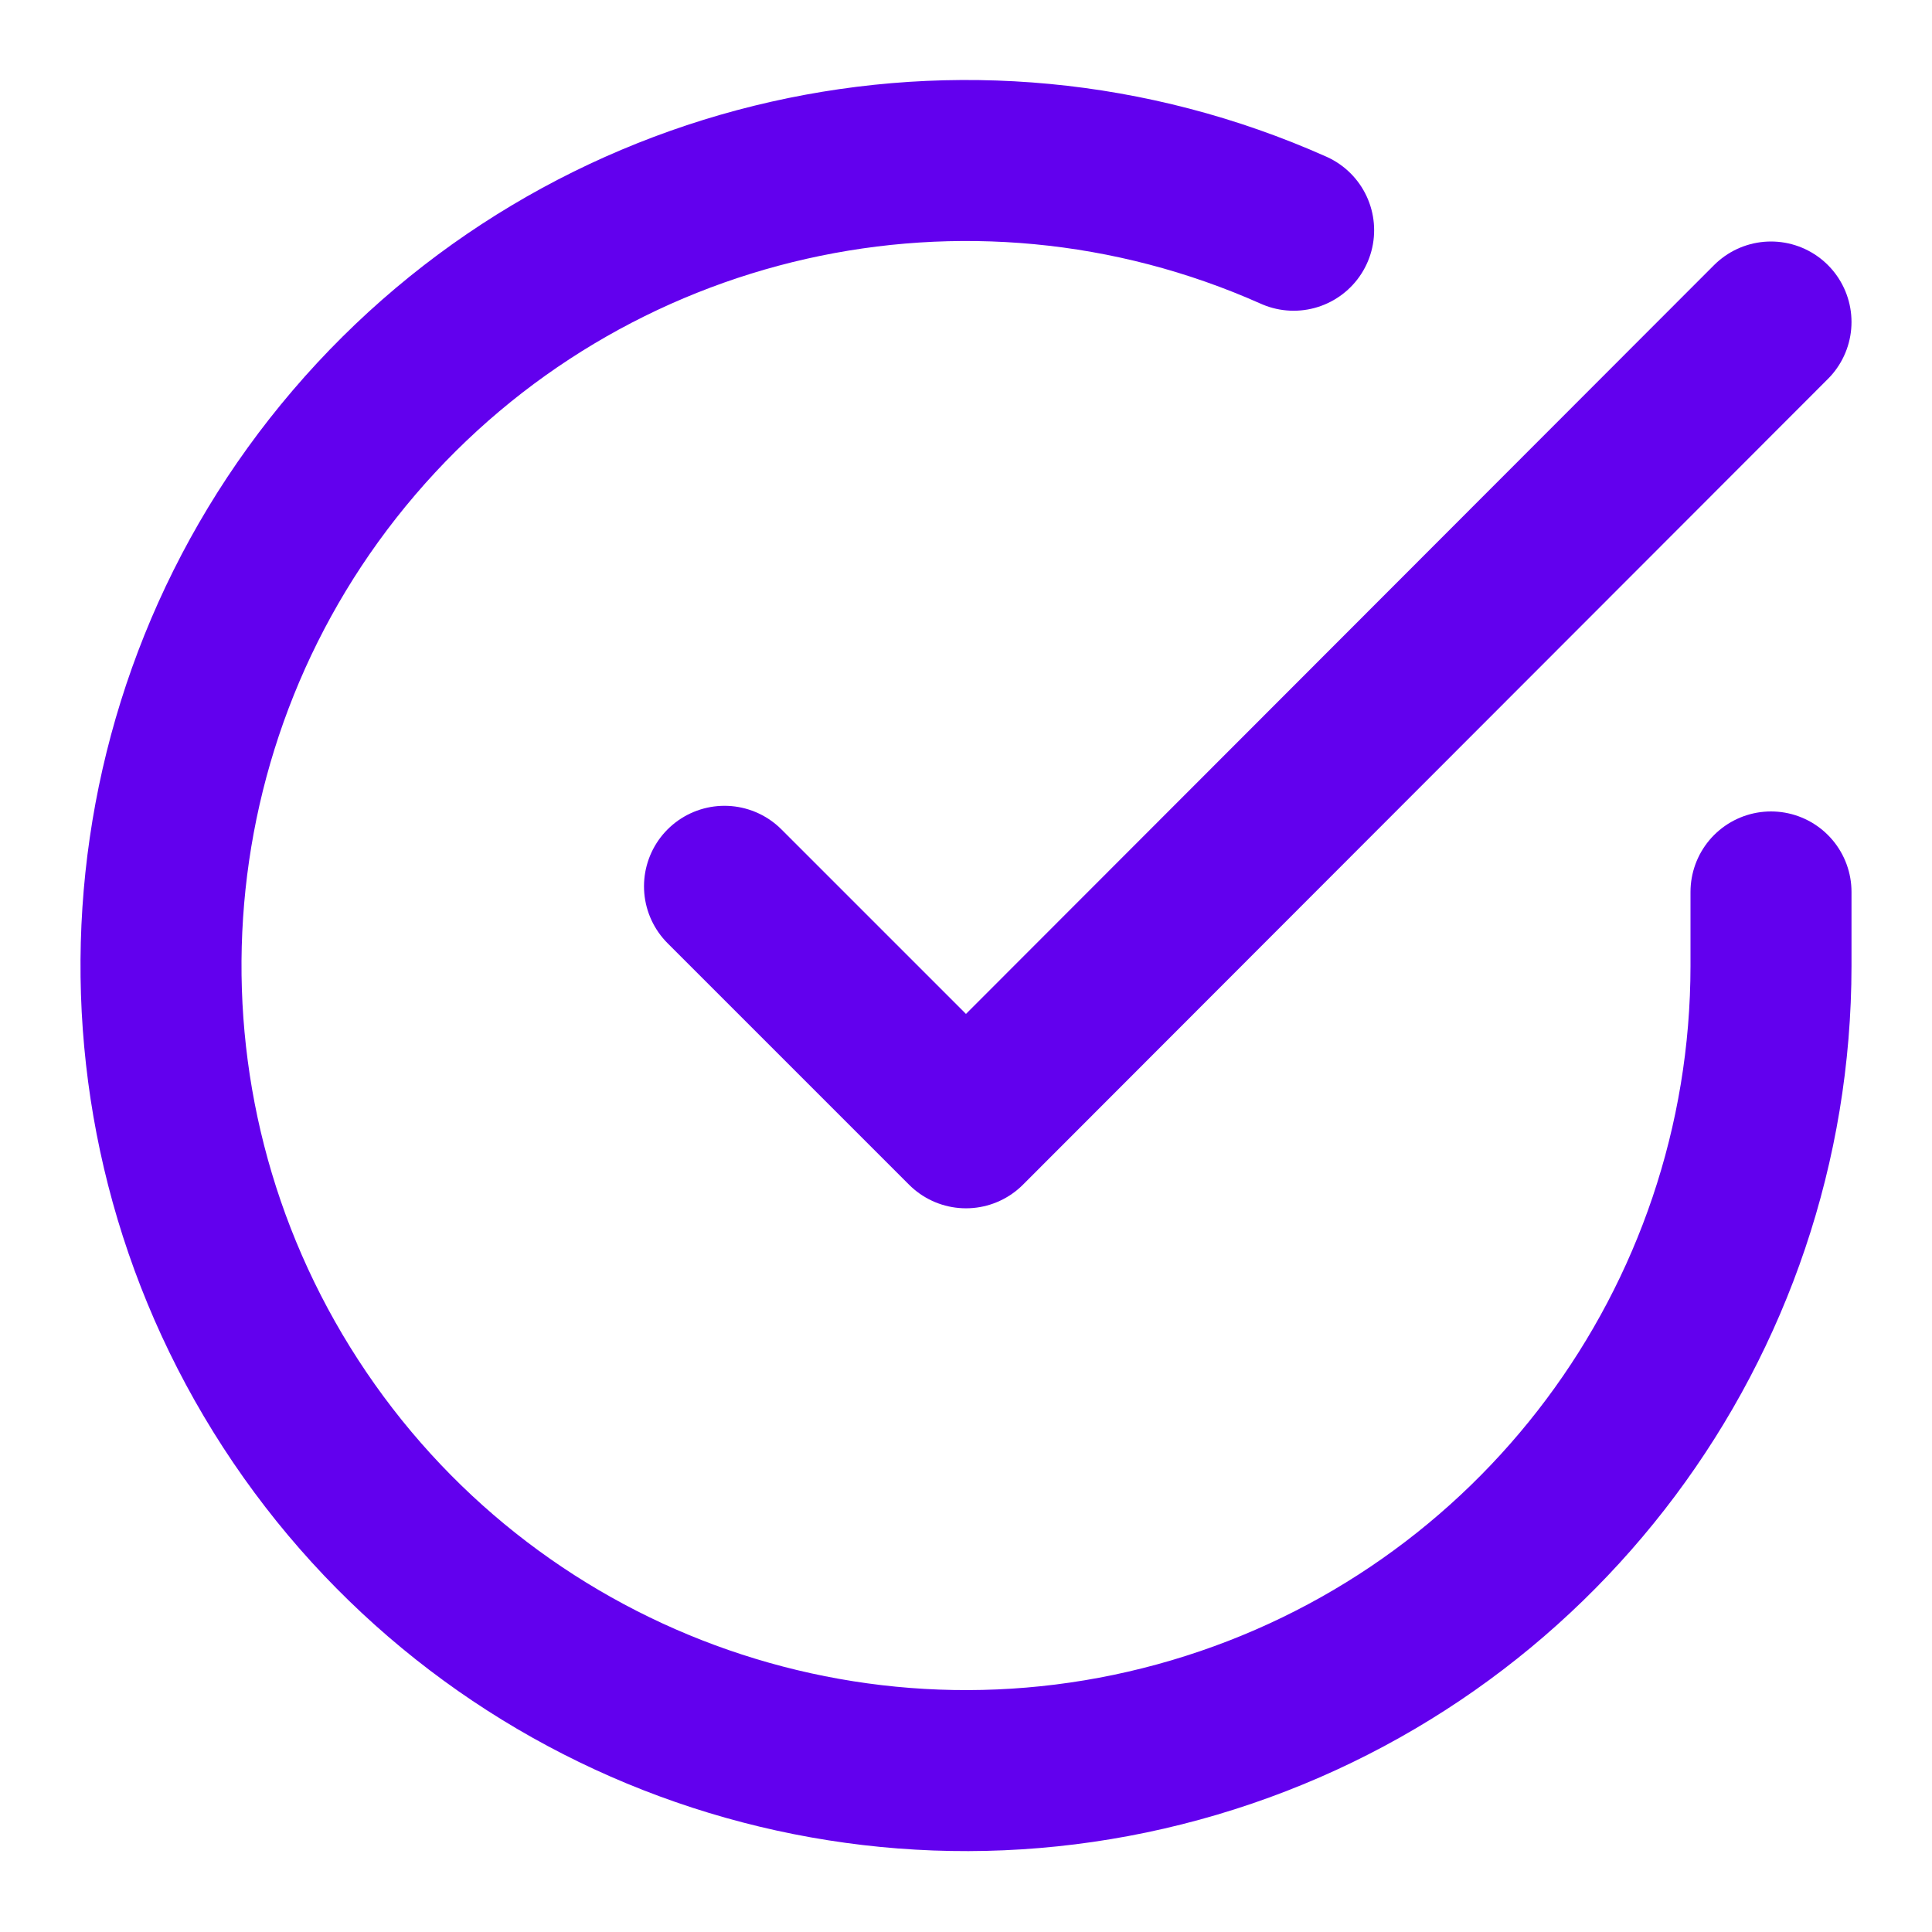
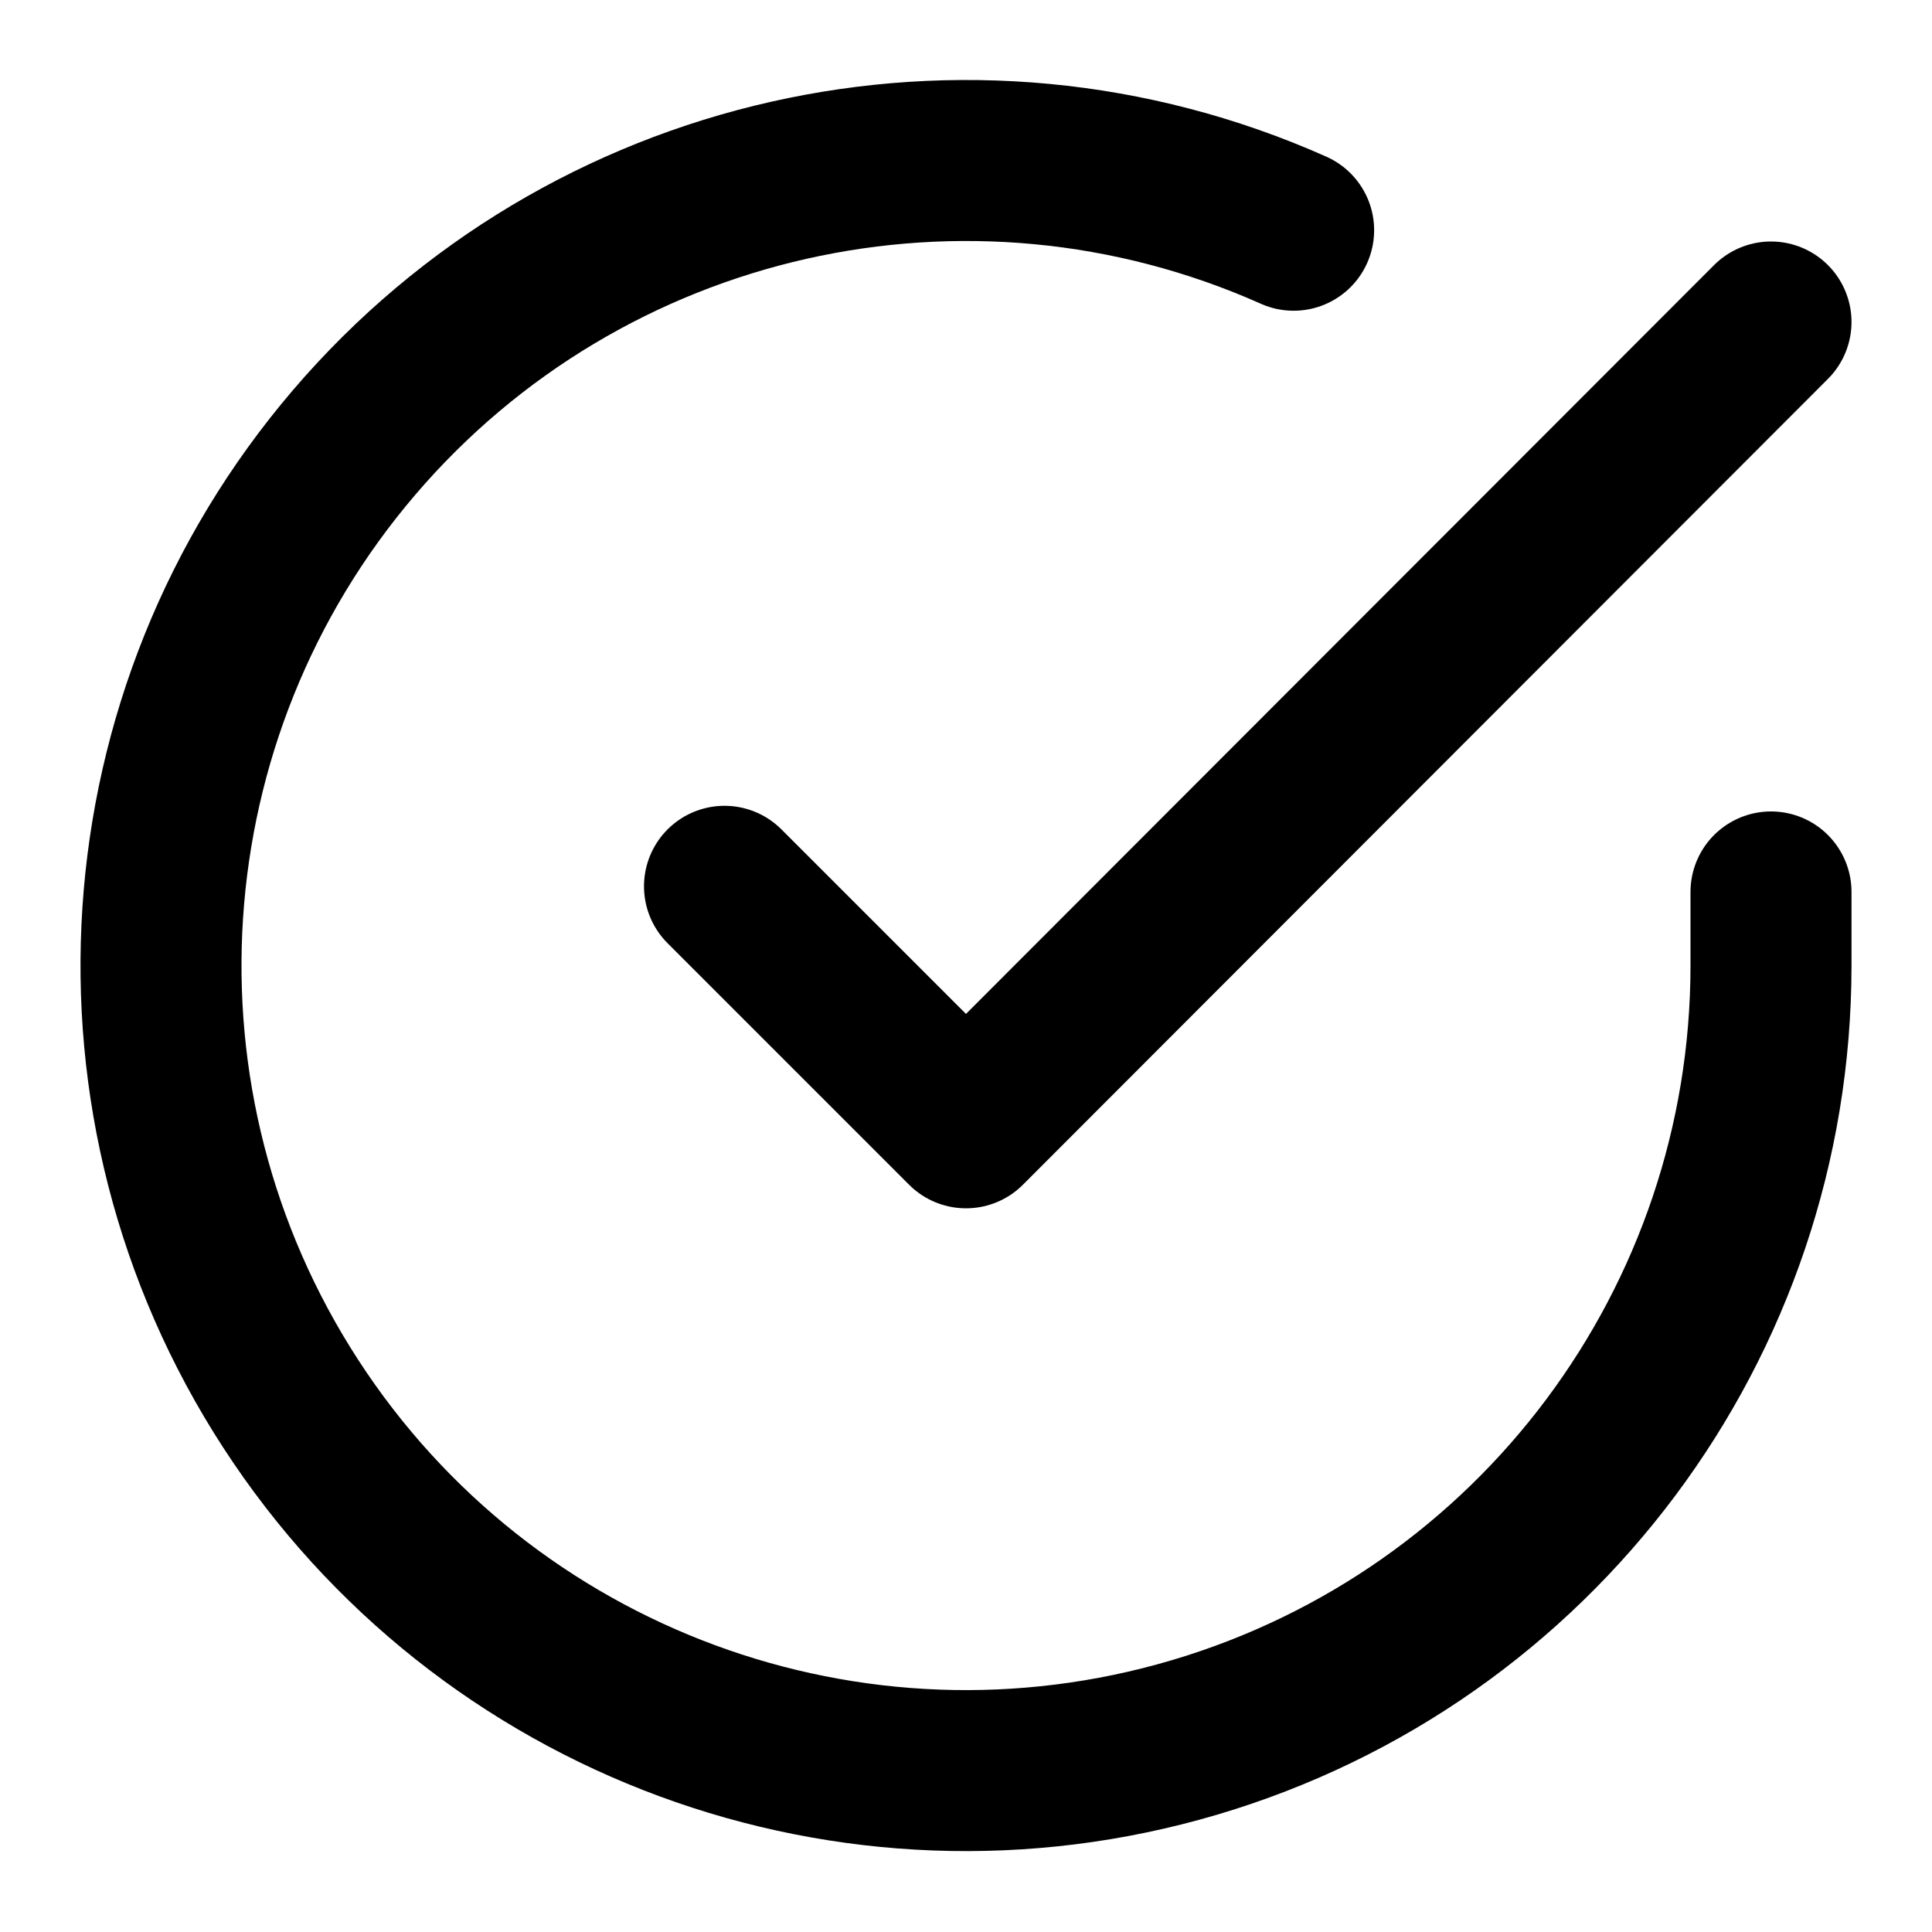
- <svg xmlns="http://www.w3.org/2000/svg" width="24" height="24" viewBox="0 0 24 24" fill="none" stroke="#6200ee" stroke-width="2" stroke-linecap="round" stroke-linejoin="round" class="feather feather-check-circle">
+ <svg xmlns="http://www.w3.org/2000/svg" width="24" height="24" viewBox="0 0 24 24" fill="none" stroke="#000" stroke-width="2" stroke-linecap="round" stroke-linejoin="round" class="feather feather-check-circle">
  <path d="M22 11.08V12a10 10 0 1 1-5.93-9.14" />
  <polyline points="22 4 12 14.01 9 11.01" />
</svg>
